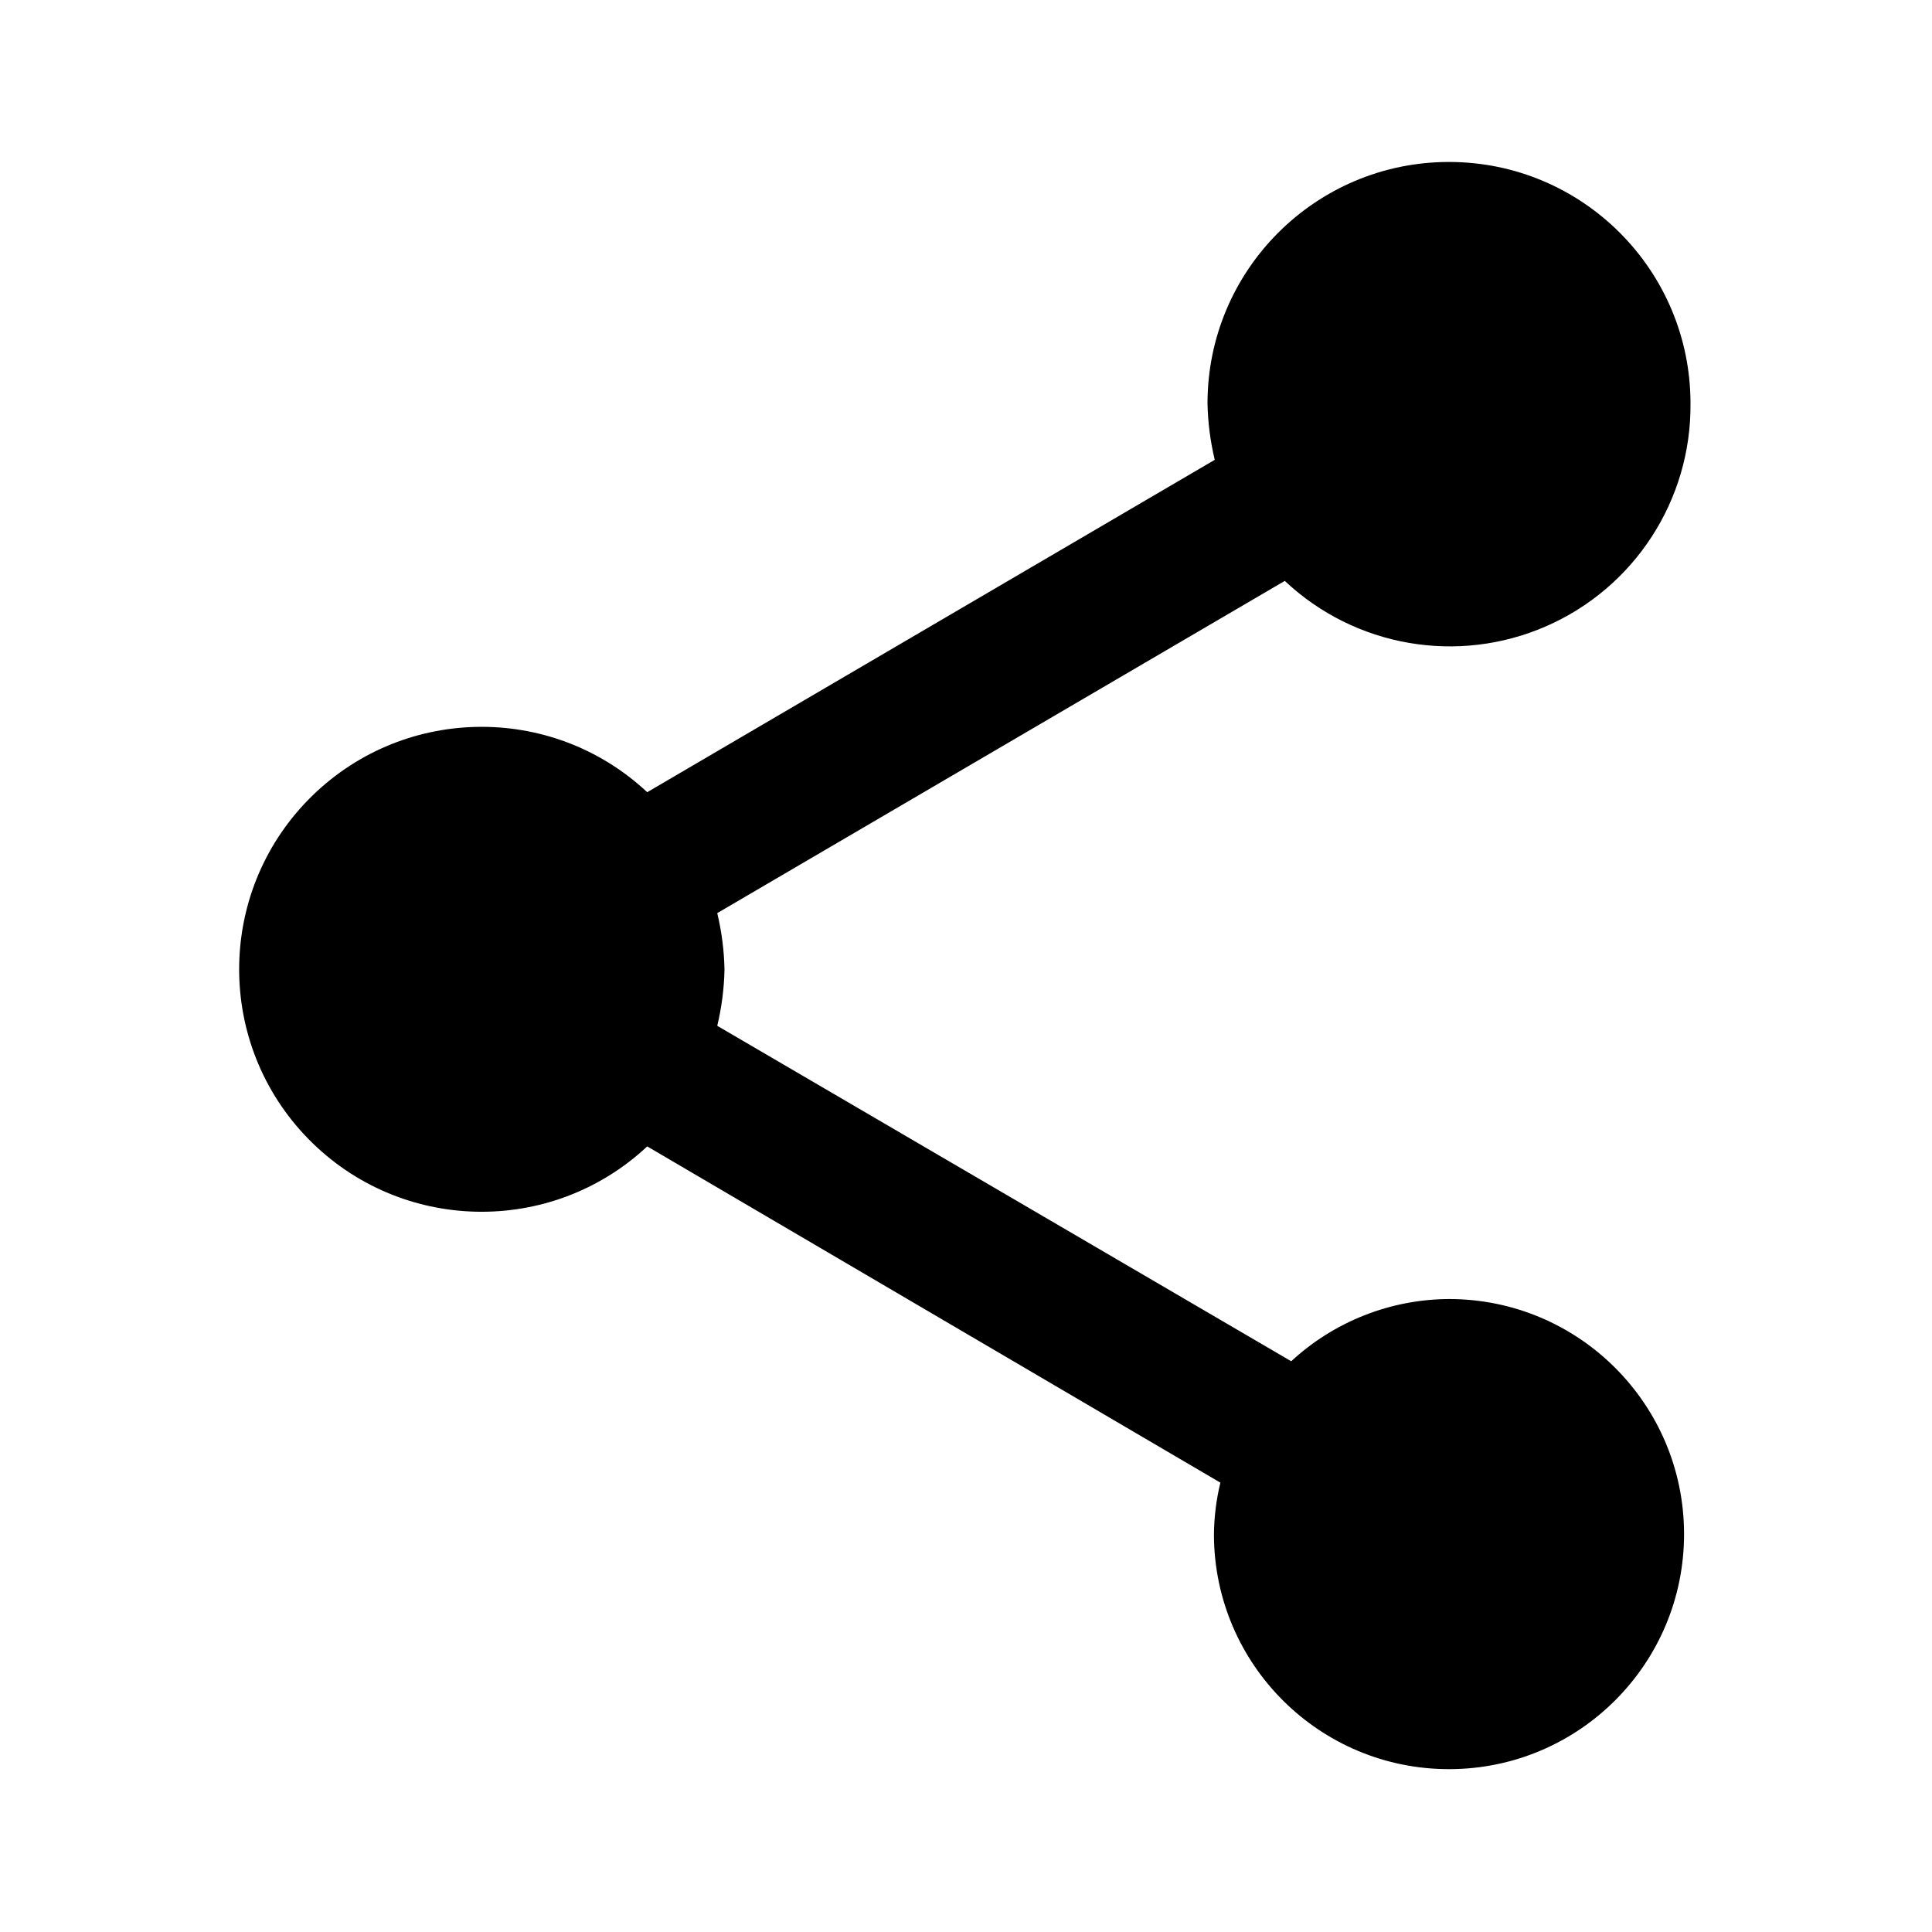
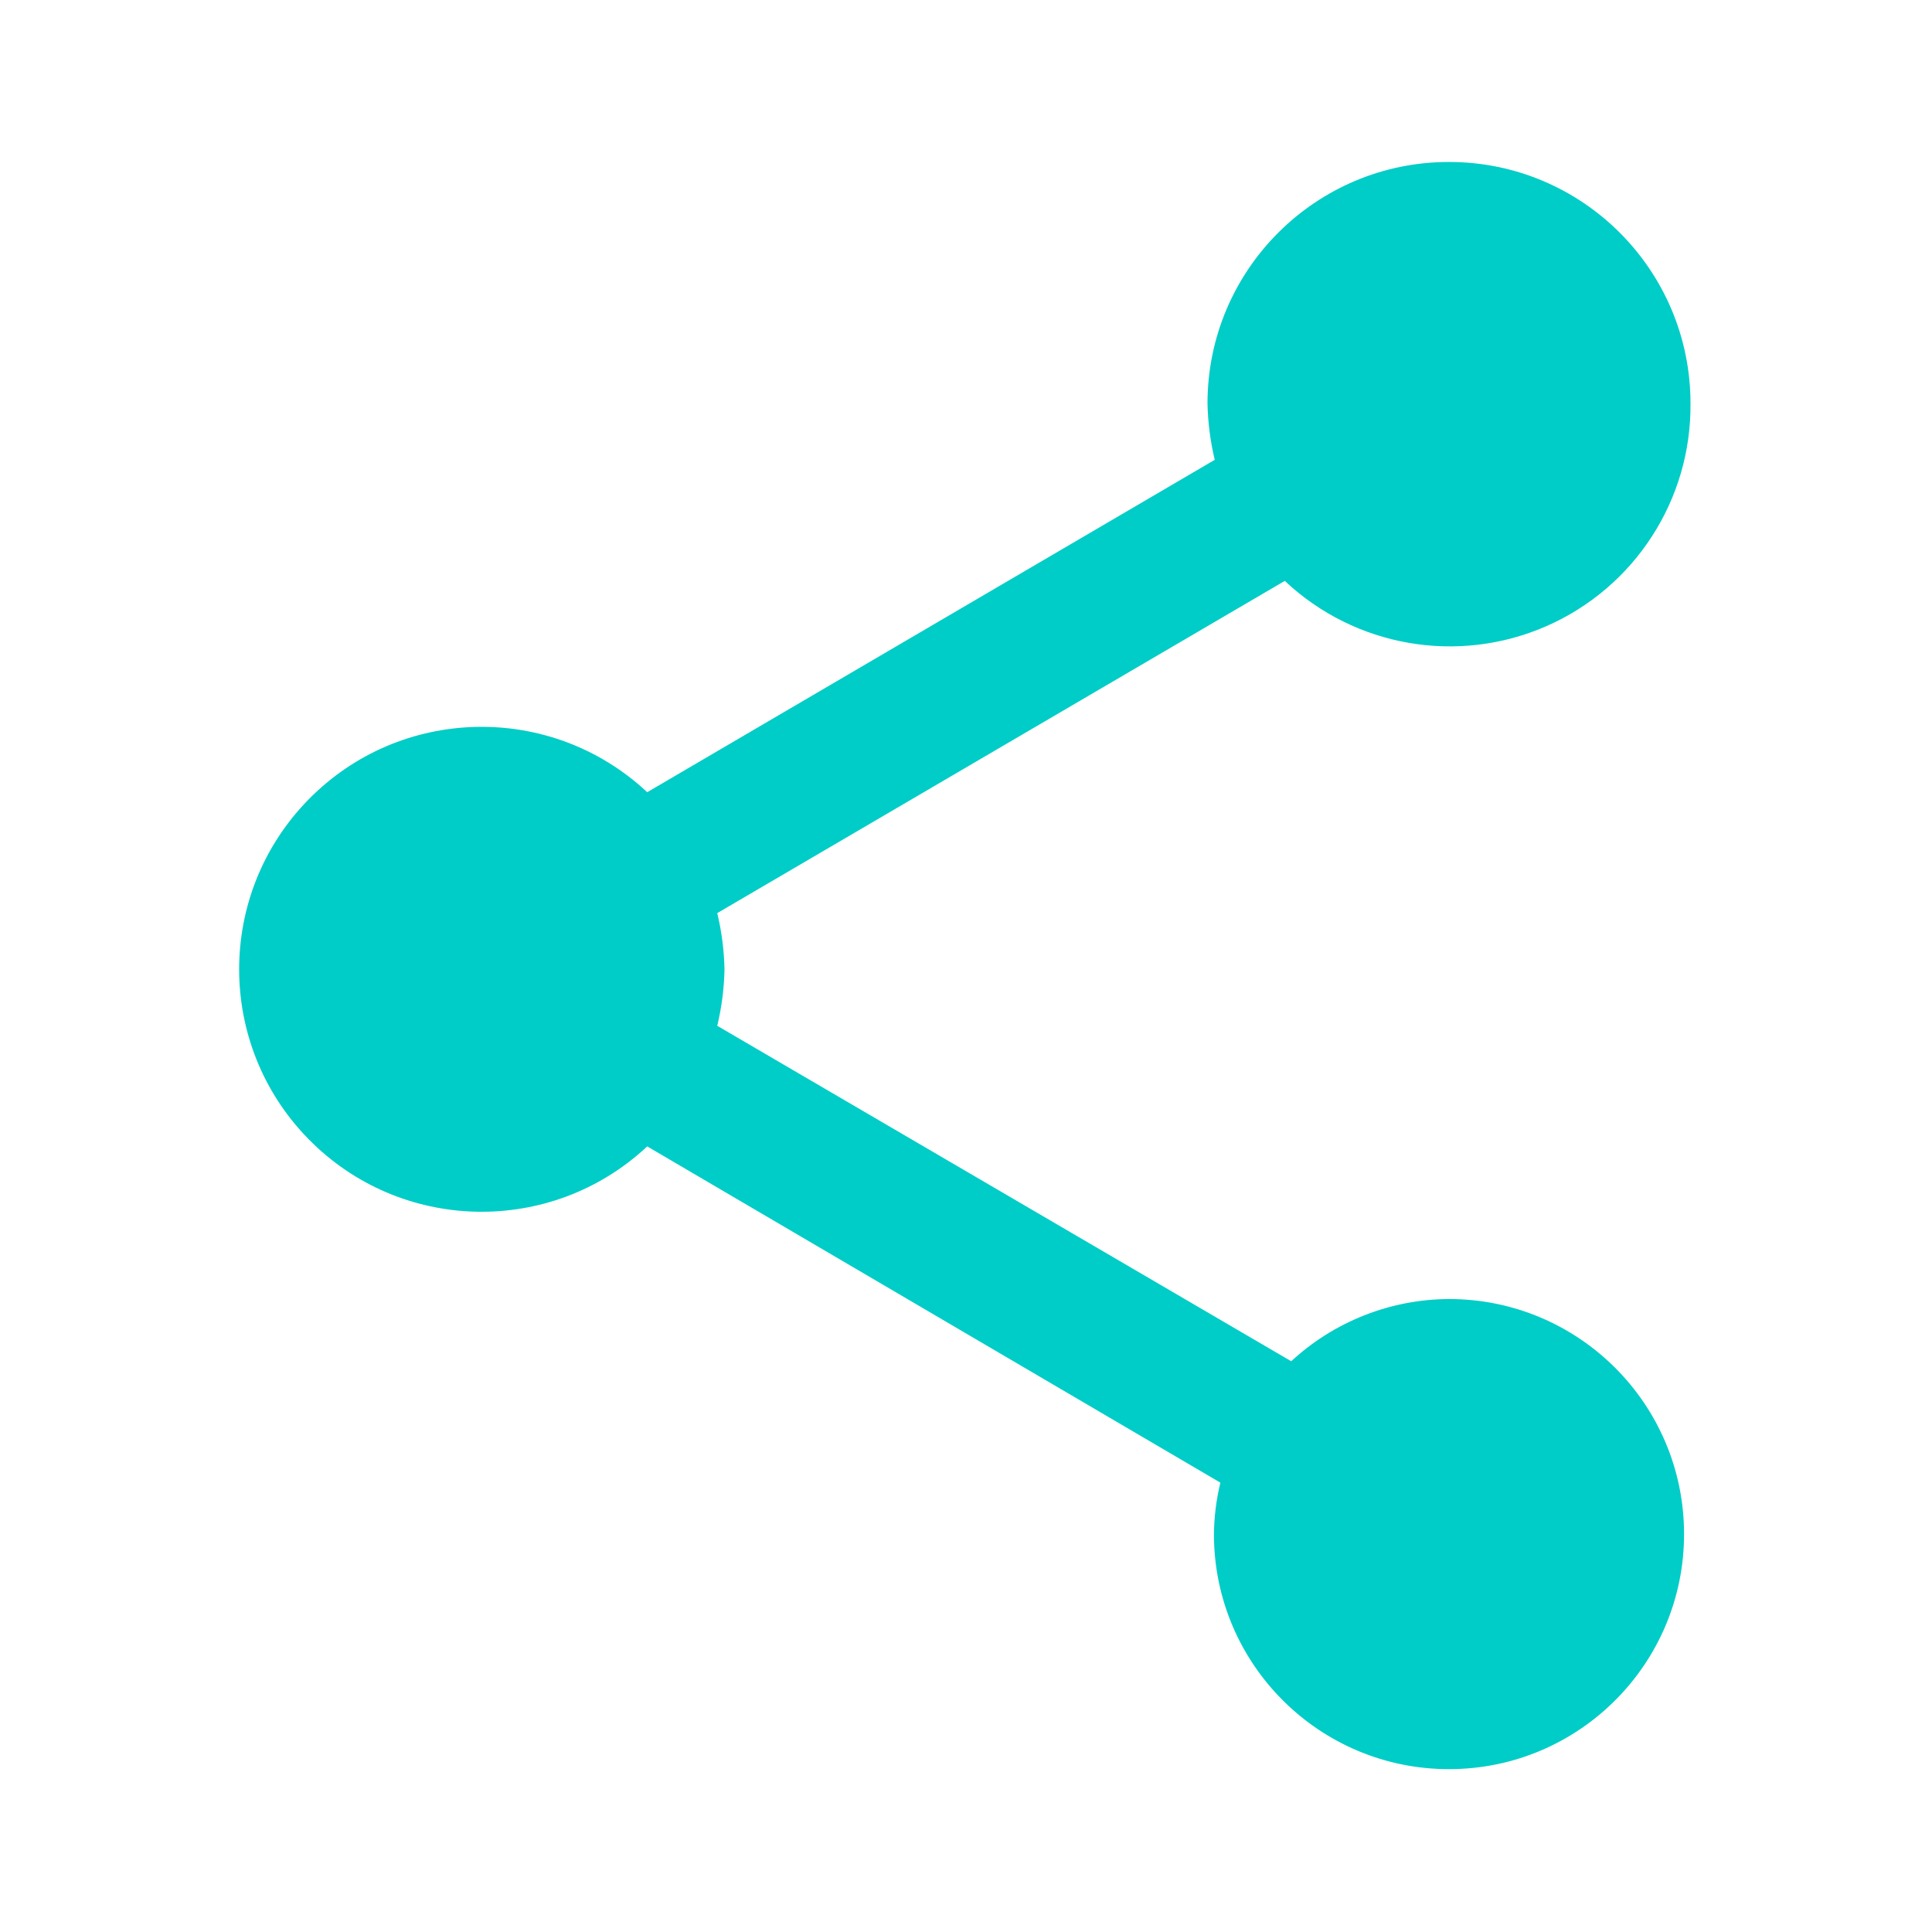
- <svg xmlns="http://www.w3.org/2000/svg" width="24" height="24" viewBox="0 0 24 24">
-   <defs>
-     <style>.a{fill:none;}</style>
+ <svg xmlns="http://www.w3.org/2000/svg" width="24" height="24" viewBox="0 0 24 24" version="1.1" id="svg1558">
+   <defs id="defs1552">
+     <style id="style1550">.a{fill:none;}</style>
  </defs>
-   <rect class="a" width="24" height="24" />
-   <path d="M15,14.137a2.906,2.906,0,0,0-1.96.773L5.91,10.743a3.3,3.3,0,0,0,.09-.7,3.3,3.3,0,0,0-.09-.7l7.05-4.127A2.99,2.99,0,0,0,18,3.012a3,3,0,1,0-6,0,3.3,3.3,0,0,0,.09.7L5.04,7.841a3.012,3.012,0,1,0,0,4.4l7.12,4.177a2.843,2.843,0,0,0-.08.653A2.92,2.92,0,1,0,15,14.137Z" transform="translate(3 2)" />
+   <rect class="a" width="24" height="24" id="rect1554" />
+   <path d="M15,14.137a2.906,2.906,0,0,0-1.96.773L5.91,10.743a3.3,3.3,0,0,0,.09-.7,3.3,3.3,0,0,0-.09-.7l7.05-4.127A2.99,2.99,0,0,0,18,3.012a3,3,0,1,0-6,0,3.3,3.3,0,0,0,.09.7L5.04,7.841a3.012,3.012,0,1,0,0,4.4l7.12,4.177a2.843,2.843,0,0,0-.08.653A2.92,2.92,0,1,0,15,14.137Z" transform="translate(3 2)" id="path1556" style="fill:#00cdc7;fill-opacity:1" />
</svg>
